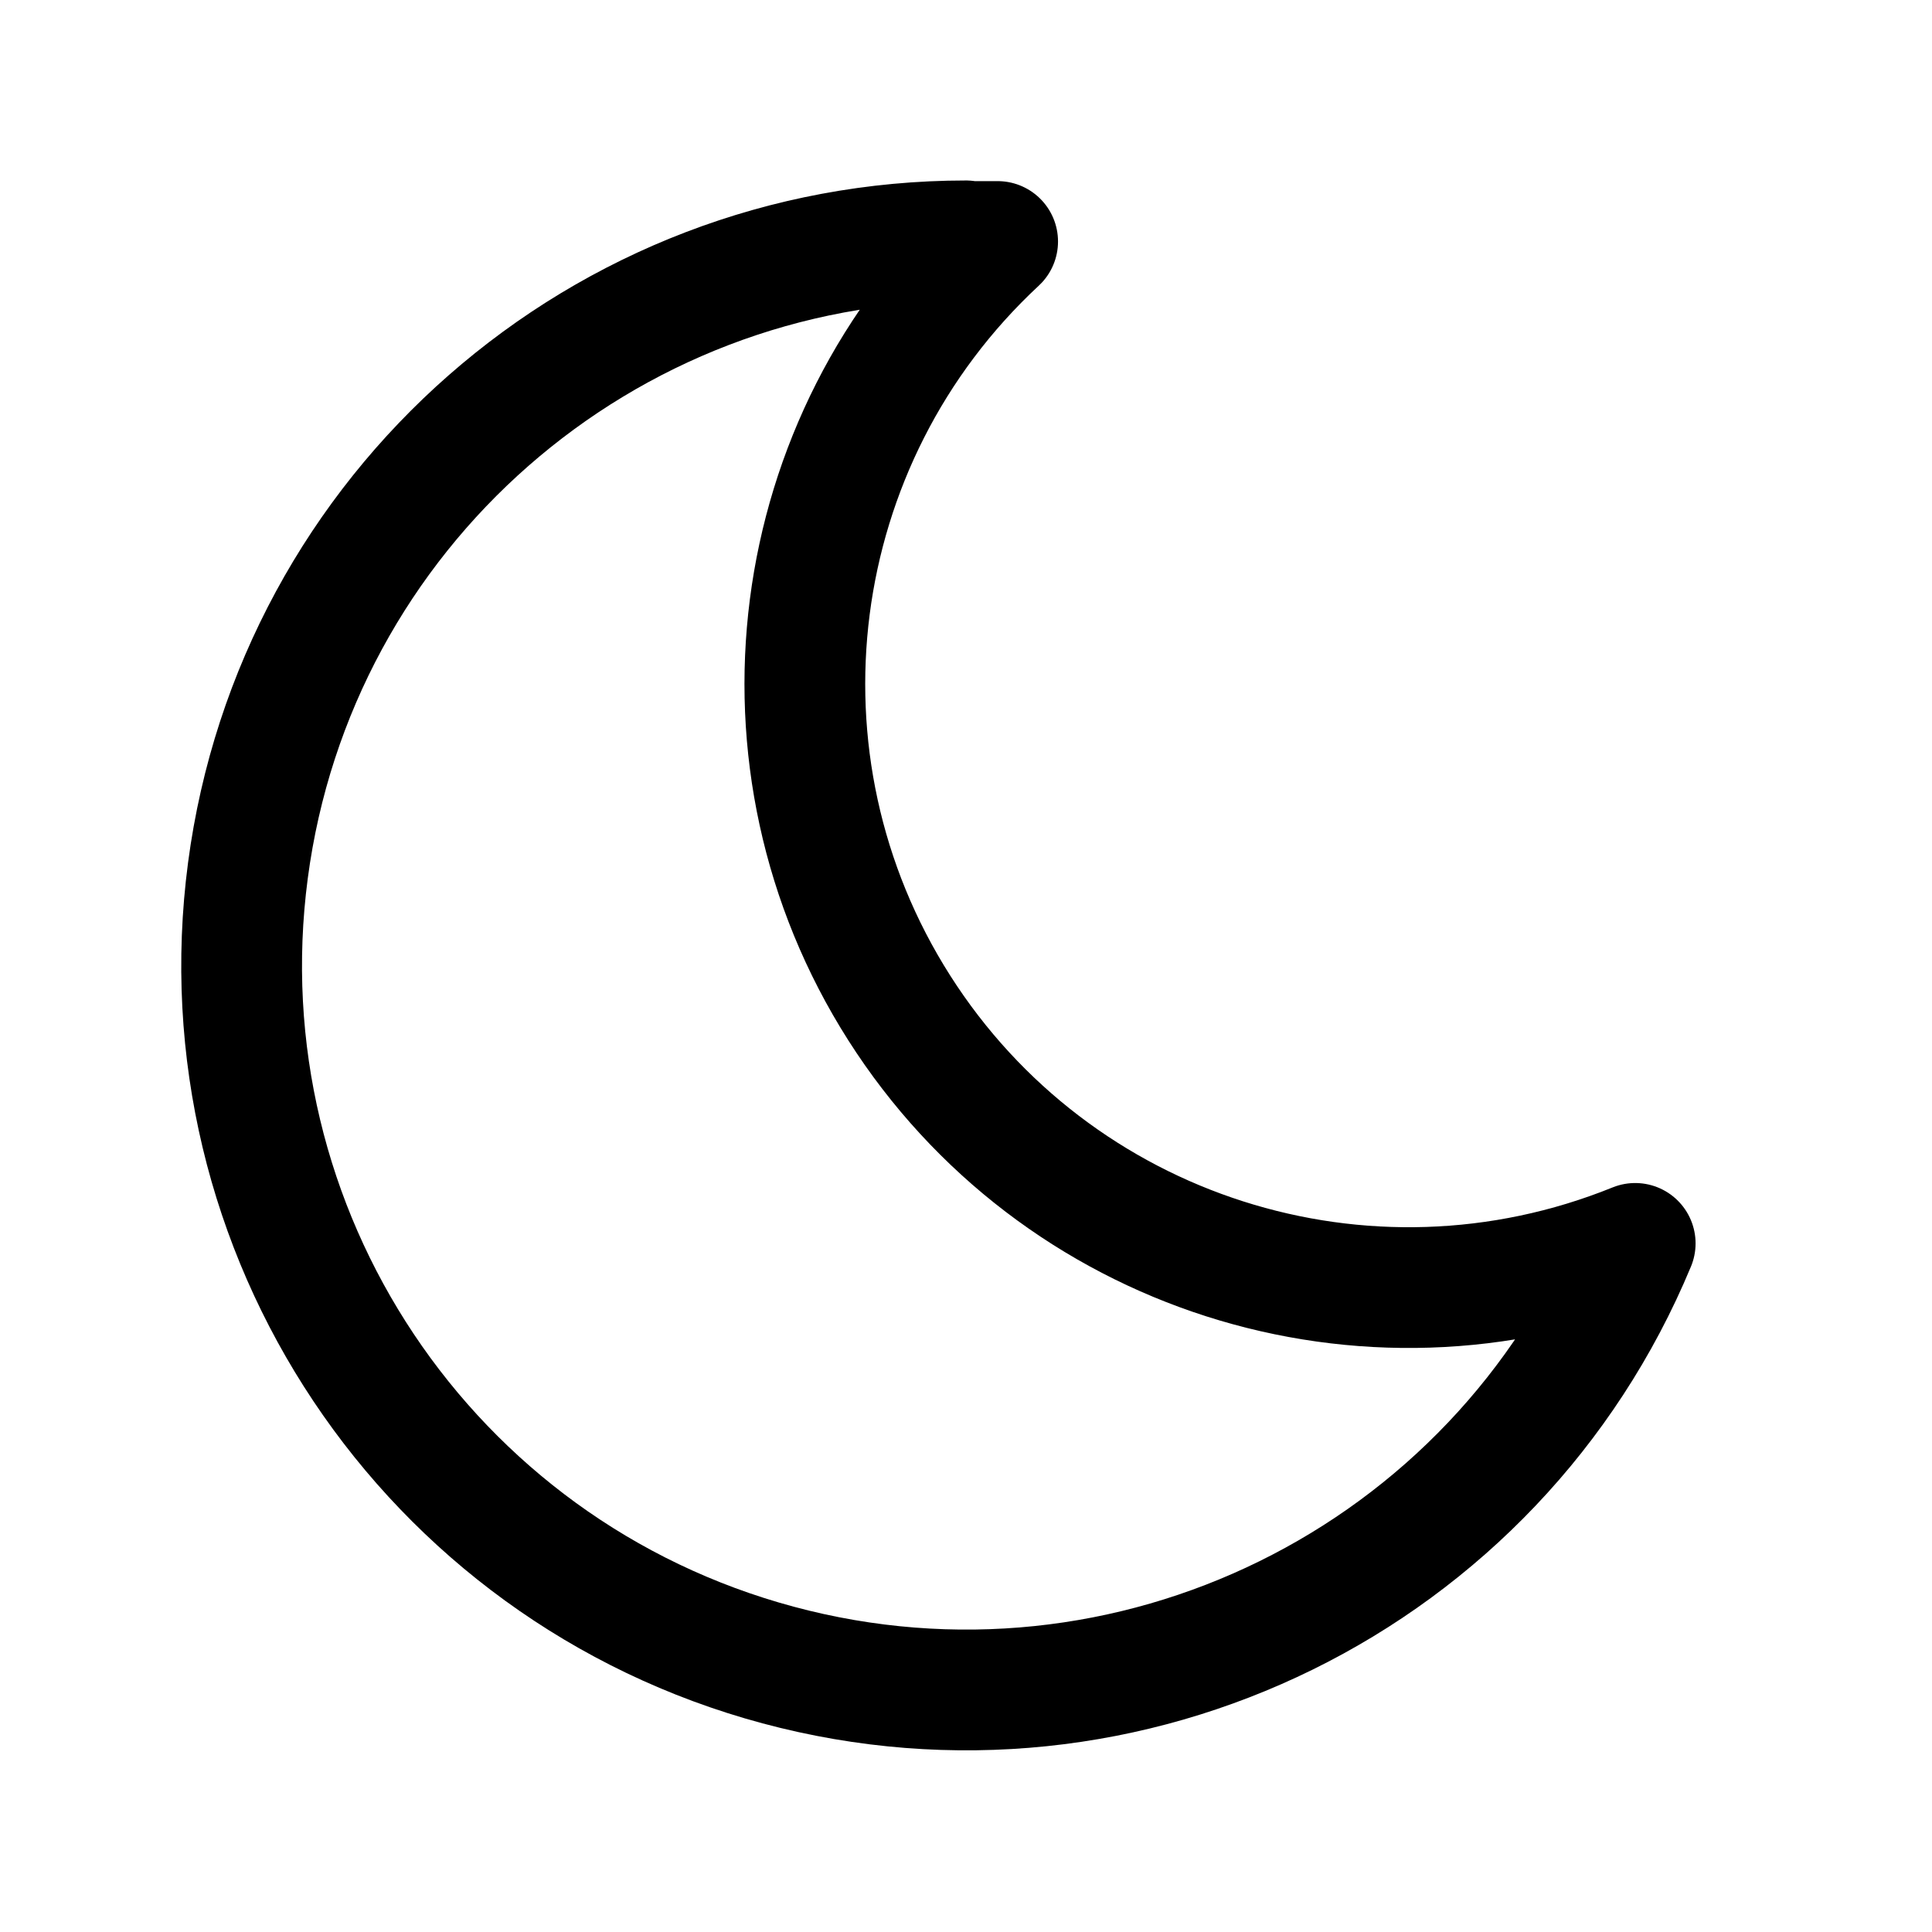
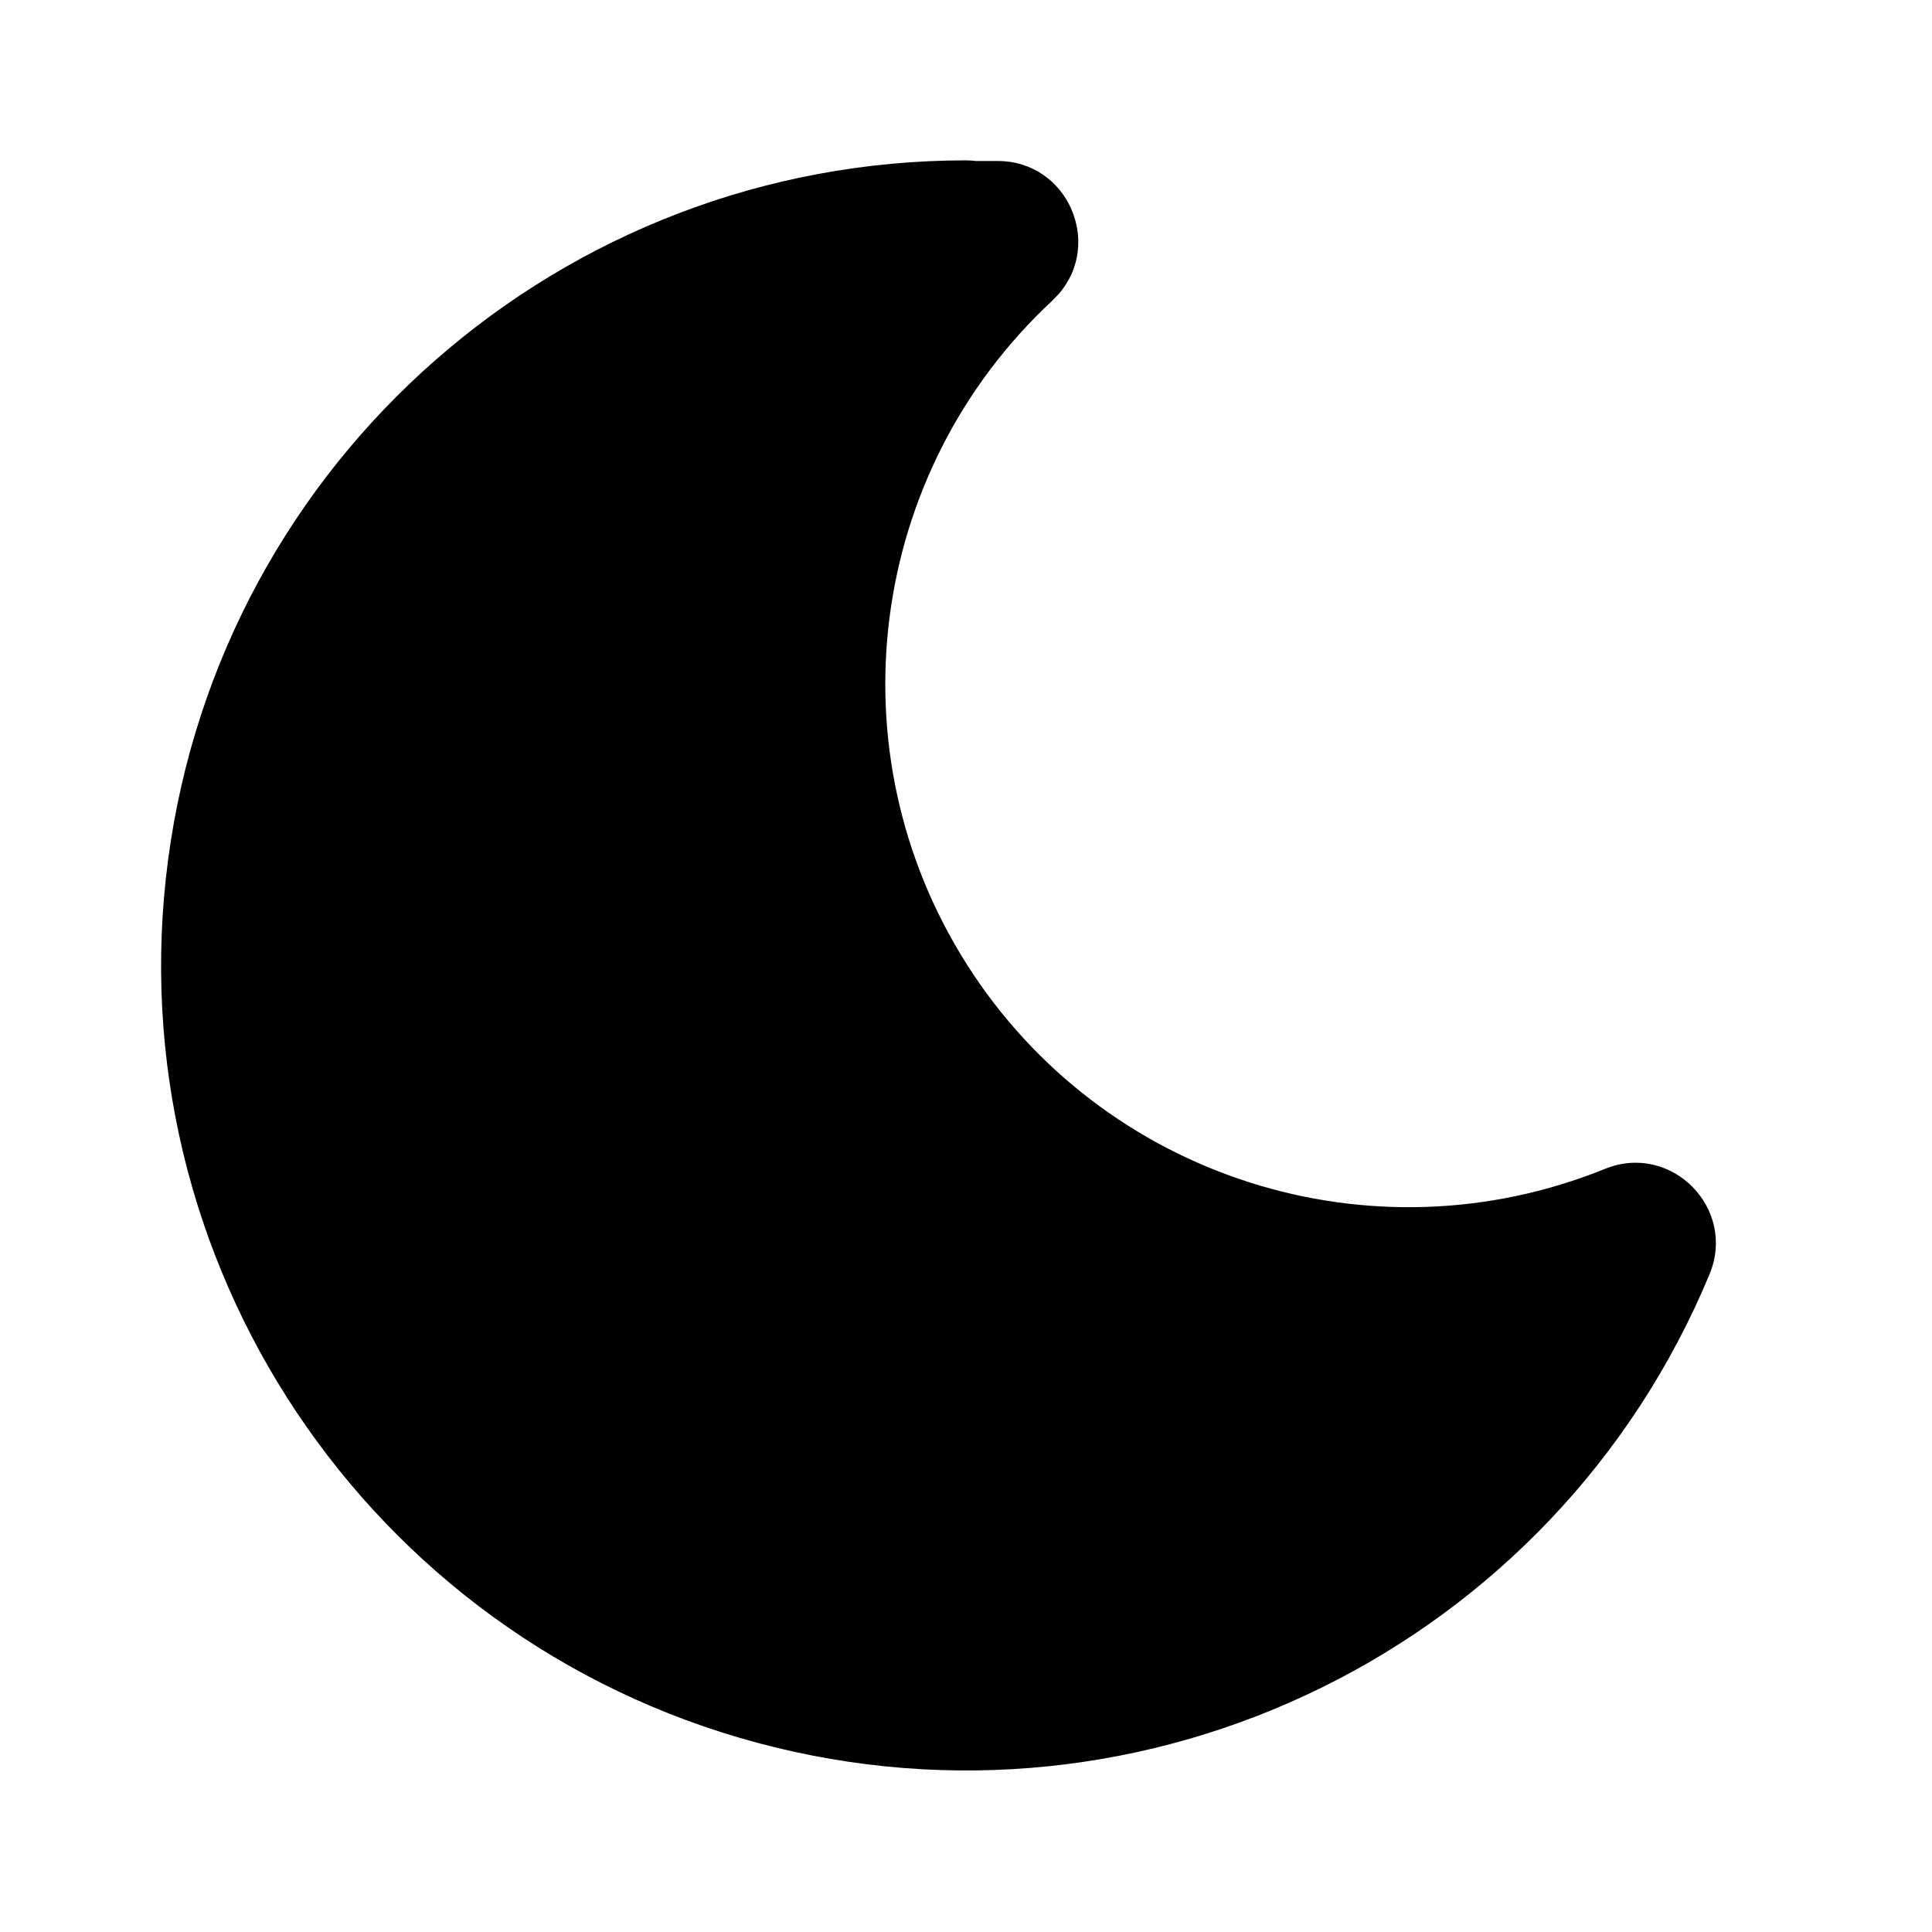
- <svg xmlns="http://www.w3.org/2000/svg" class="icon icon-tabler icon-tabler-moon" width="44" height="44" viewBox="0 0 24 24" stroke-width="1.5" stroke="#000000" fill="none" stroke-linecap="round" stroke-linejoin="round">
+ <svg xmlns="http://www.w3.org/2000/svg" class="icon icon-tabler icon-tabler-moon-filled" width="44" height="44" viewBox="0 0 24 24" stroke-width="1" stroke="#000000" fill="none" stroke-linecap="round" stroke-linejoin="round">
  <path stroke="none" d="M0 0h24v24H0z" fill="none" />
-   <path d="M12 3c.132 0 .263 0 .393 0a7.5 7.5 0 0 0 7.92 12.446a9 9 0 1 1 -8.313 -12.454z" />
+   <path d="M12 1.992a10 10 0 1 0 9.236 13.838c.341 -.82 -.476 -1.644 -1.298 -1.31a6.5 6.5 0 0 1 -6.864 -10.787l.077 -.08c.551 -.63 .113 -1.653 -.758 -1.653h-.266l-.068 -.006l-.06 -.002z" stroke-width="0" fill="currentColor" />
</svg>
